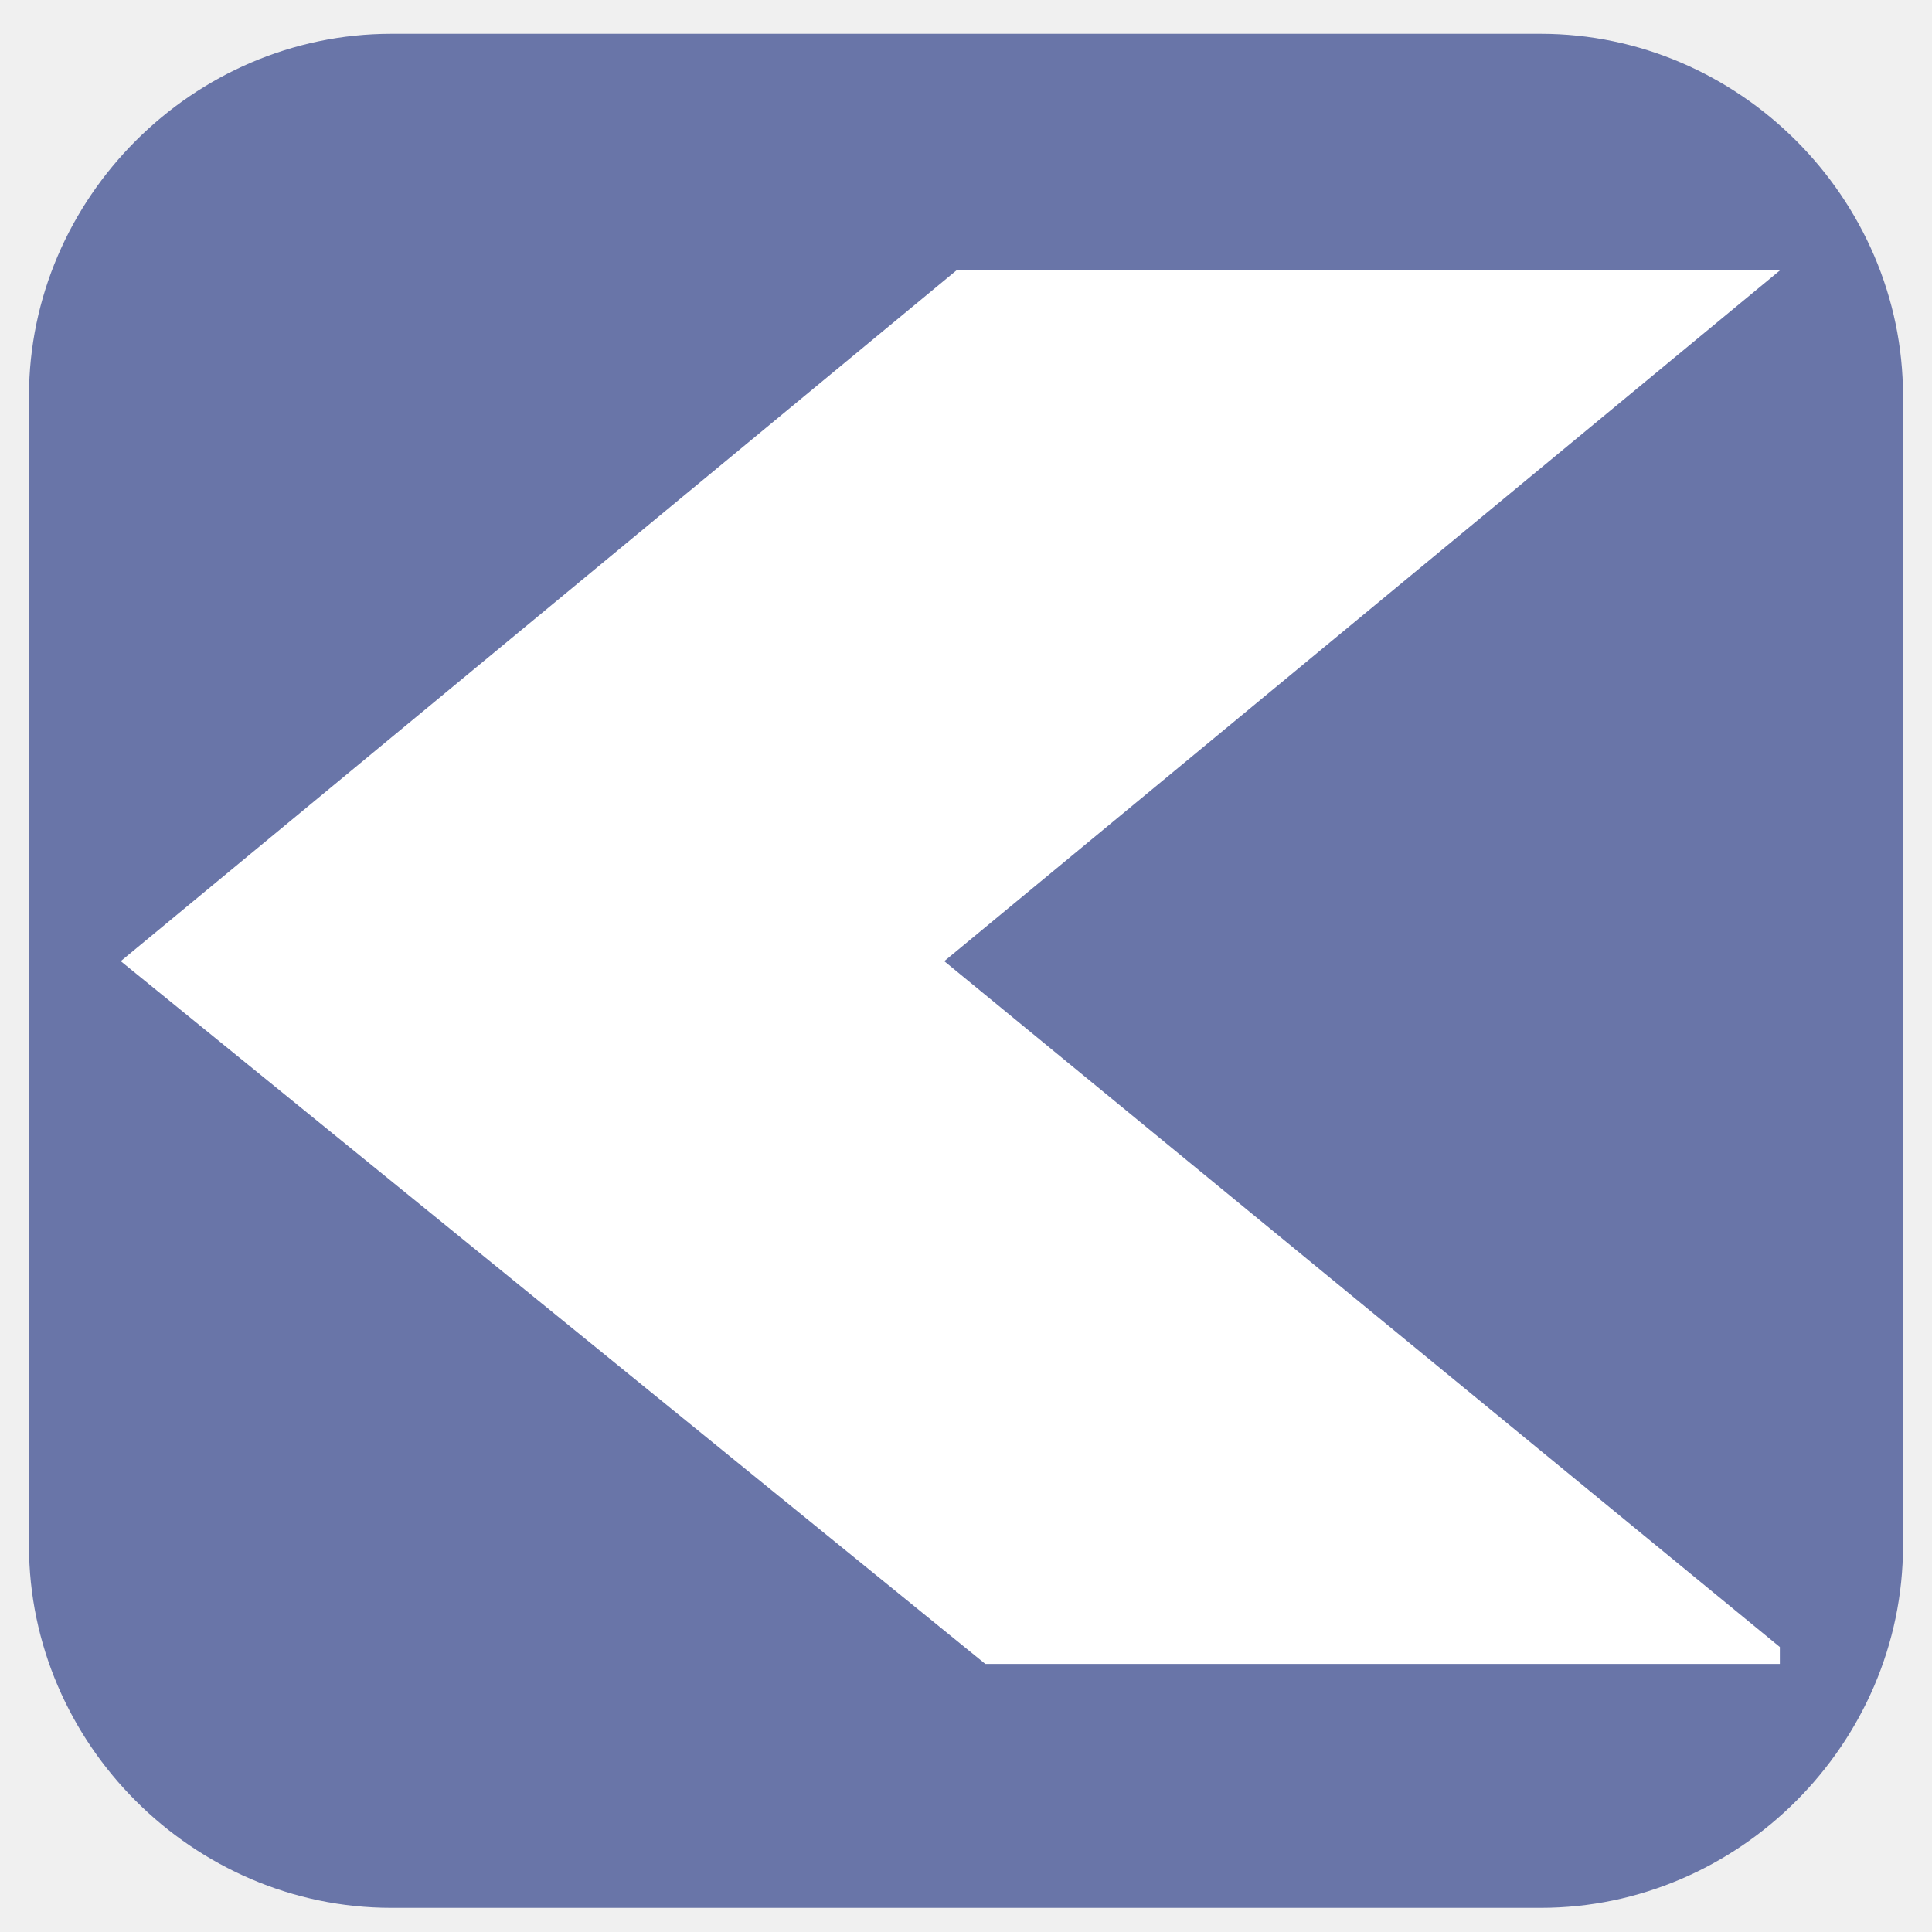
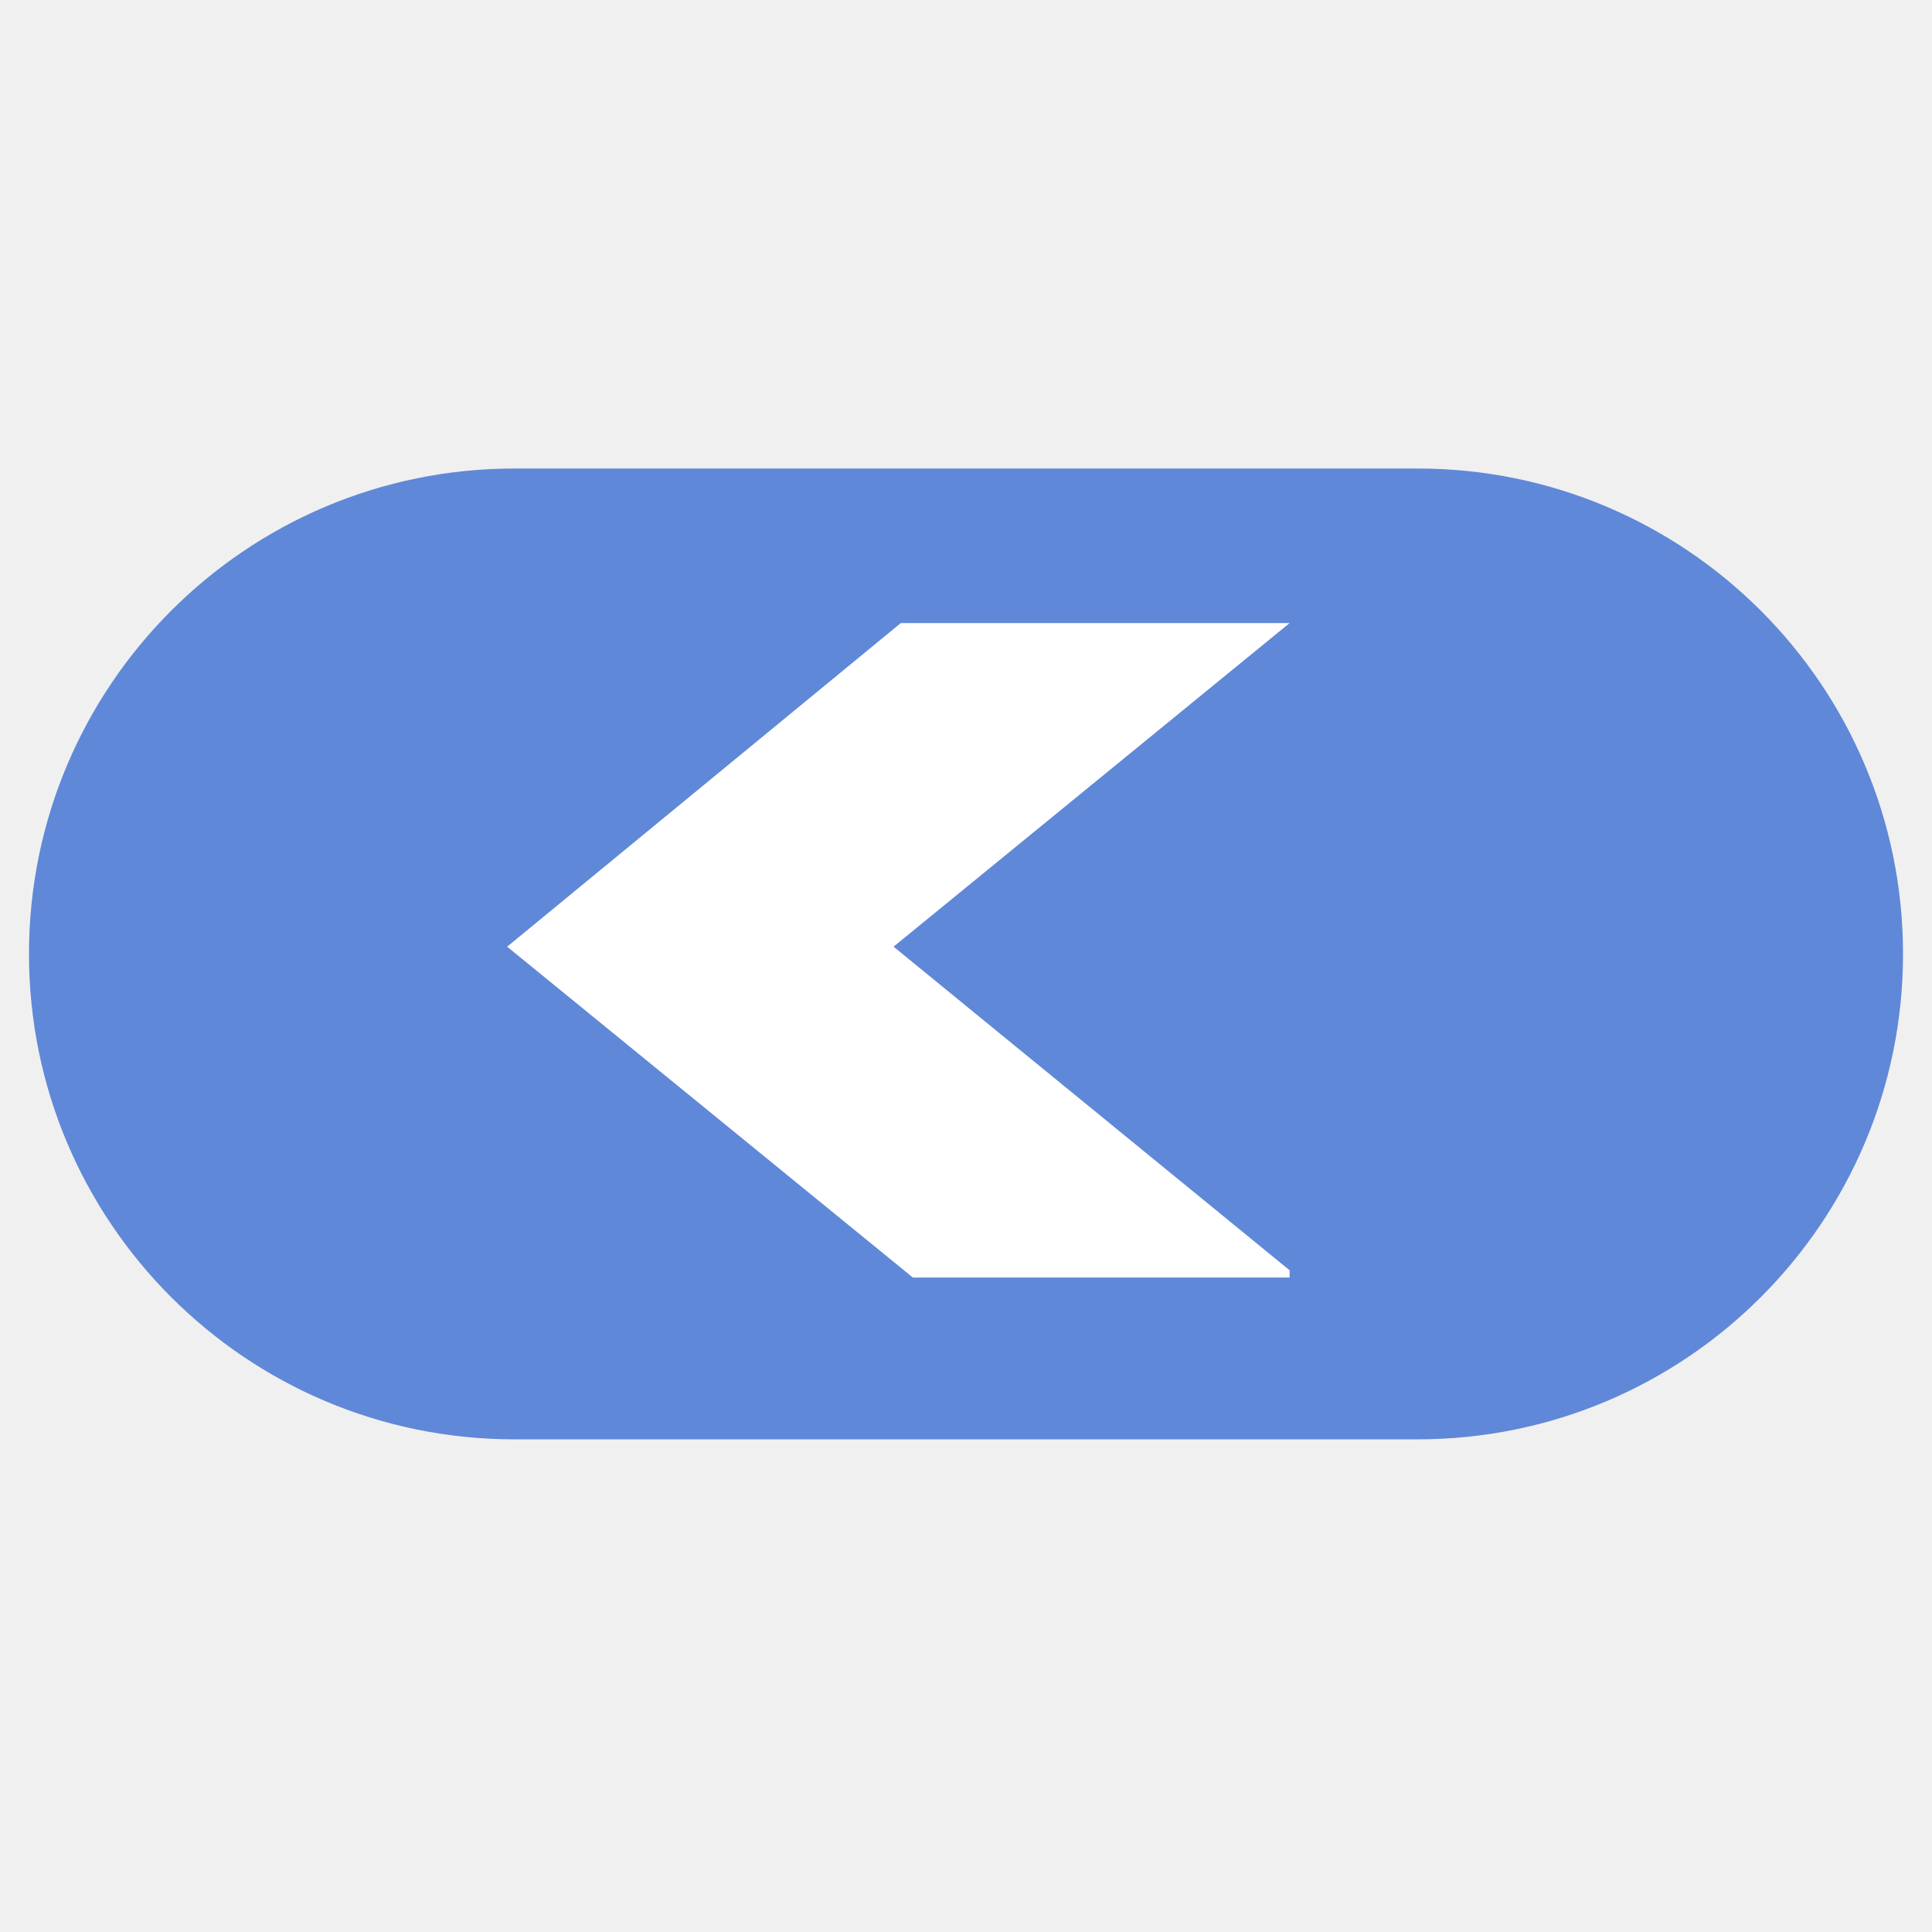
- <svg xmlns="http://www.w3.org/2000/svg" version="1.1" x="0px" y="0px" viewBox="0 0 80 80" style="enable-background:new 0 0 80 80;" xml:space="preserve">
+ <svg xmlns="http://www.w3.org/2000/svg" version="1.1" id="Layer_1" x="0px" y="0px" viewBox="0 0 80 80" style="enable-background:new 0 0 80 80;" xml:space="preserve">
  <style type="text/css">
- 	.st0{fill:#6975A8;}
- 	.st1{display:none;fill:#FFFFFF;}
- 	.st2{fill:#FFFFFF;}
+ 	.st0{fill:#6088D8;}
+ 	.st1{fill:#FFFFFF;}
</style>
-   <g id="Layer_1">
-     <path class="st0" d="M63.8,79H16.2c-8.2,0-15-6.8-15-15V16.4c0-8.2,6.8-15,15-15h47.6c8.2,0,15,6.8,15,15V64   C78.8,72.2,72,79,63.8,79z" />
-     <polygon class="st1" points="75.8,40.2 49.9,20.3 49.9,33.6 30.1,33.6 30.1,20.3 4.2,40.2 30.1,60.1 30.1,46.4 49.9,46.4    49.9,60.1  " />
+   <g>
+     <path class="st0" d="M58.7,59.6H21.3c-11.1,0-20.1-9-20.1-20.1l0,0c0-11.1,9-20.1,20.1-20.1h37.4c11.1,0,20.1,9,20.1,20.1l0,0   C78.8,50.6,69.8,59.6,58.7,59.6z" />
  </g>
  <g id="Layer_3">
-     <polygon class="st2" points="5,39.8 39.6,11.2 73.7,11.2 39.1,39.8 73.7,68.2 73.7,68.9 40.8,68.9  " />
+     <polygon class="st1" points="21,39.2 37.3,25.8 53.4,25.8 37,39.2 53.4,52.6 53.4,52.9 37.8,52.9  " />
  </g>
</svg>
